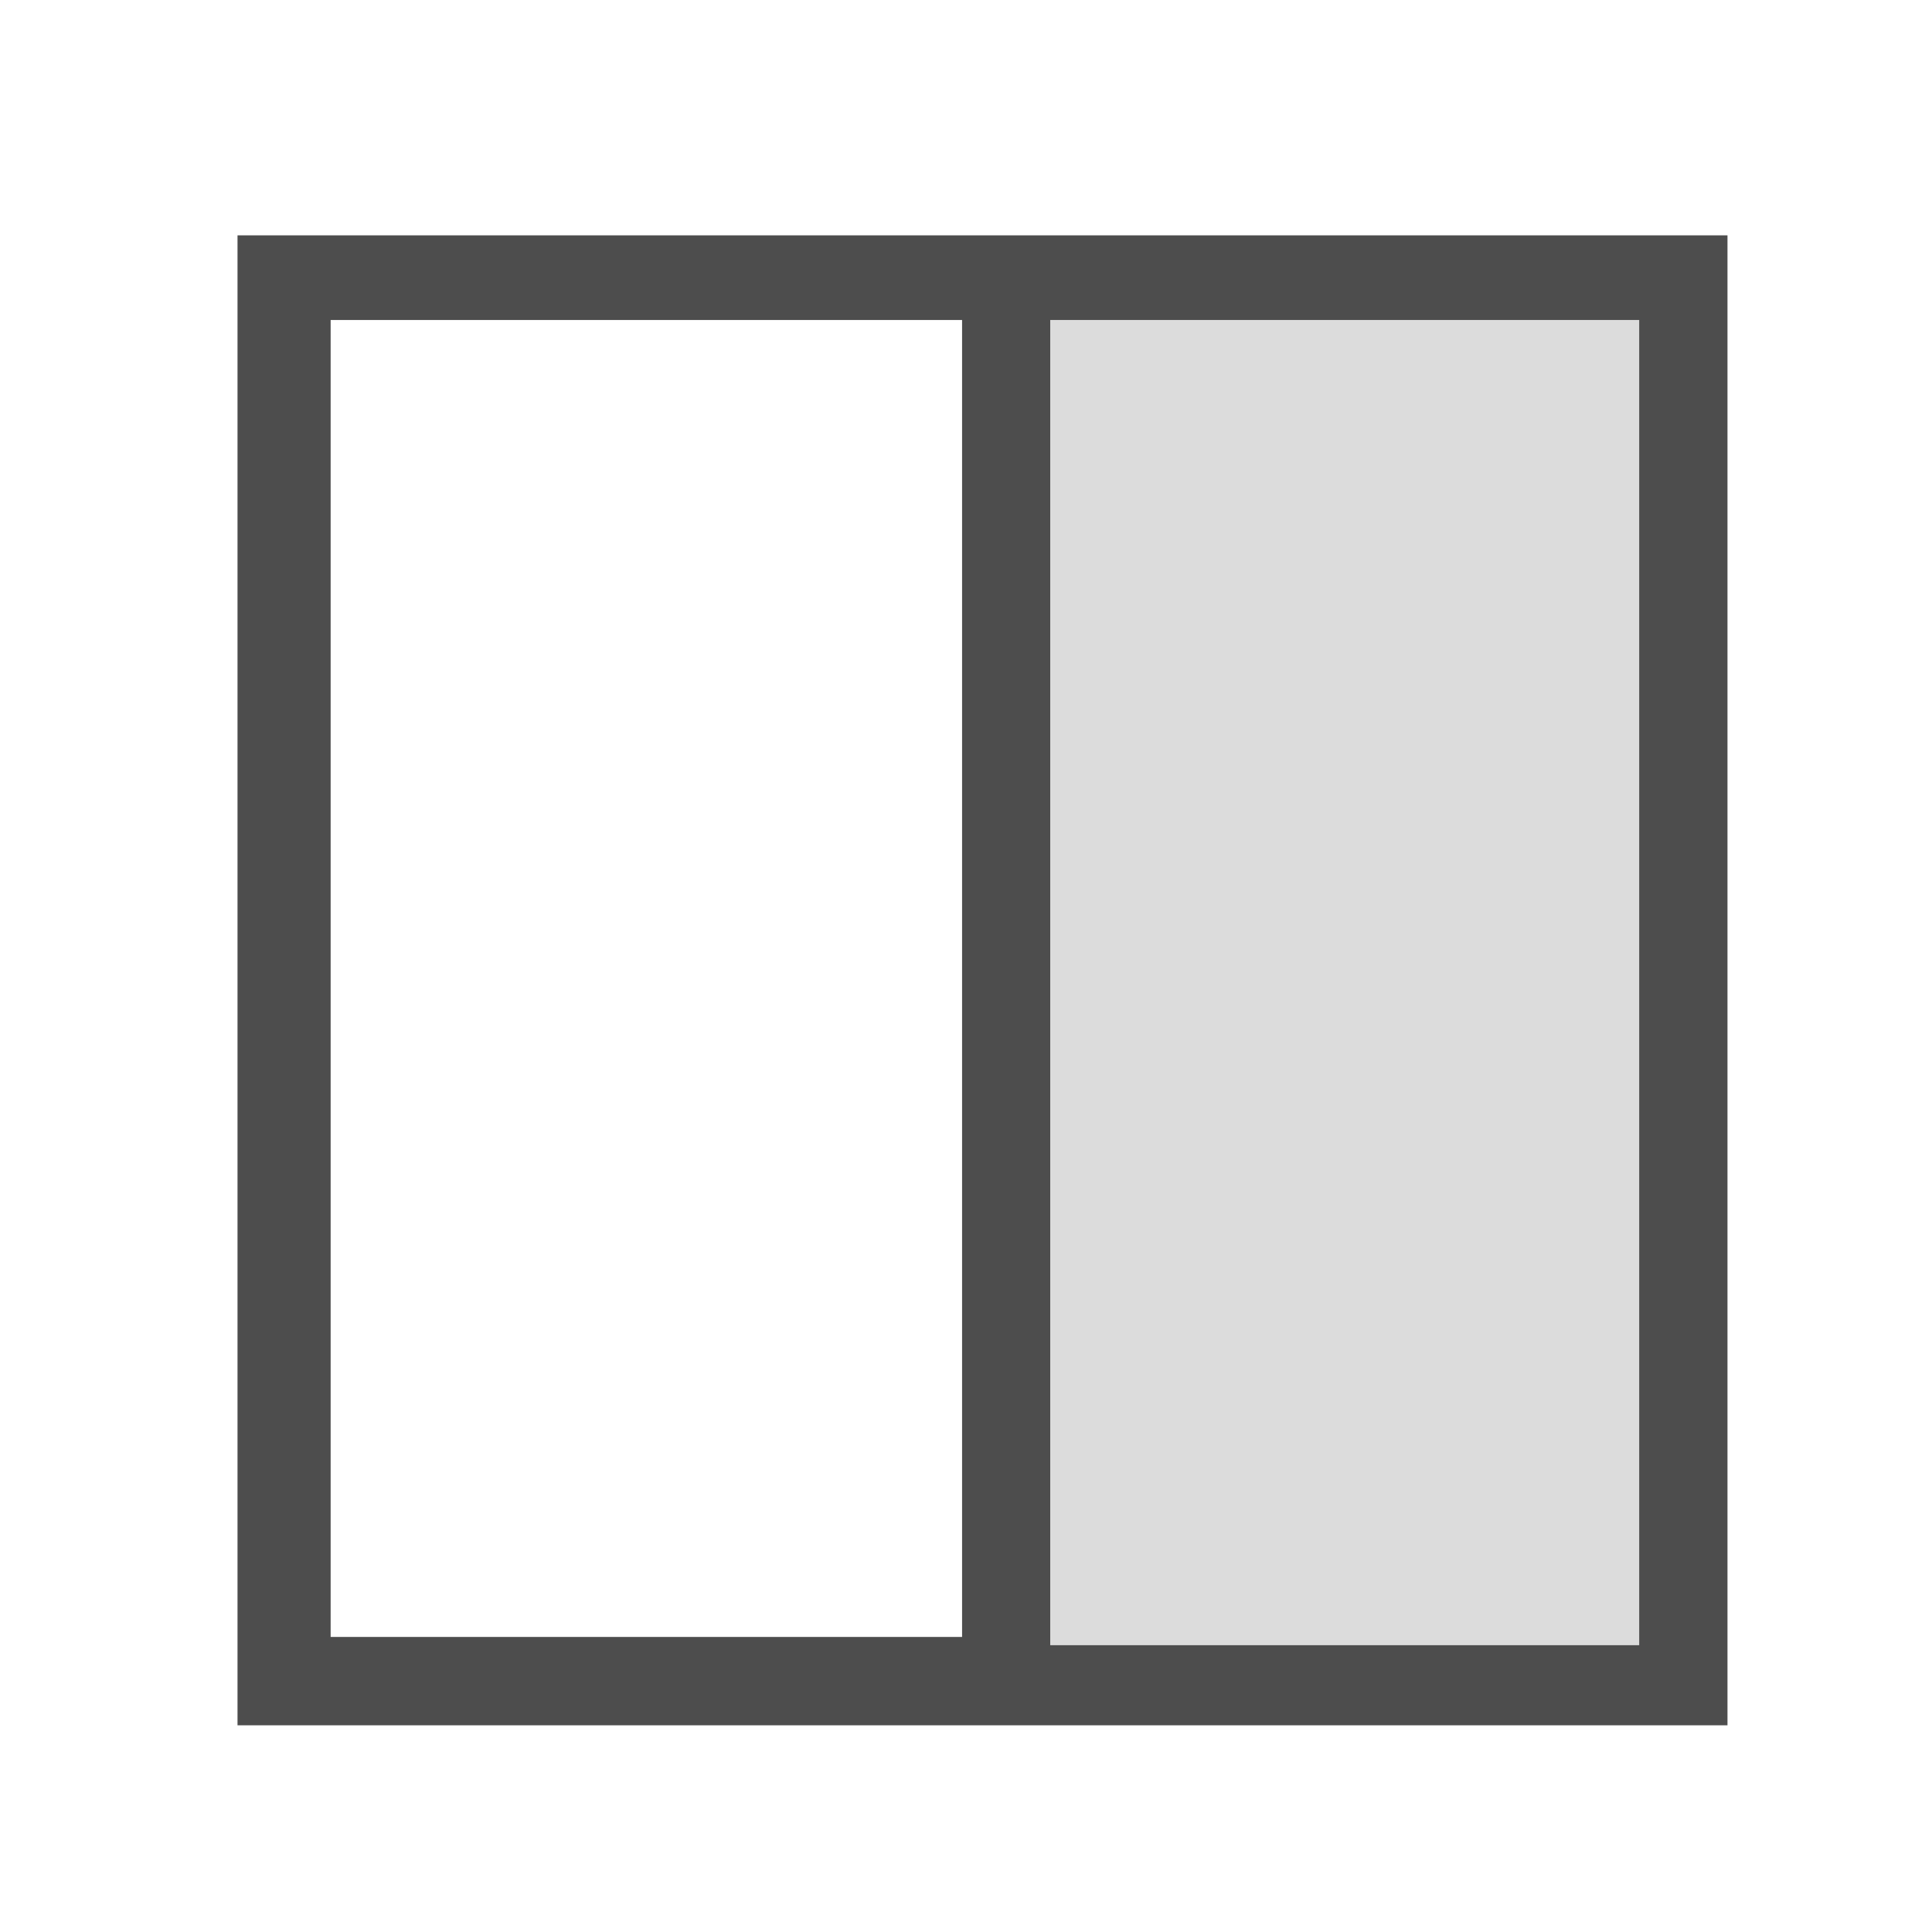
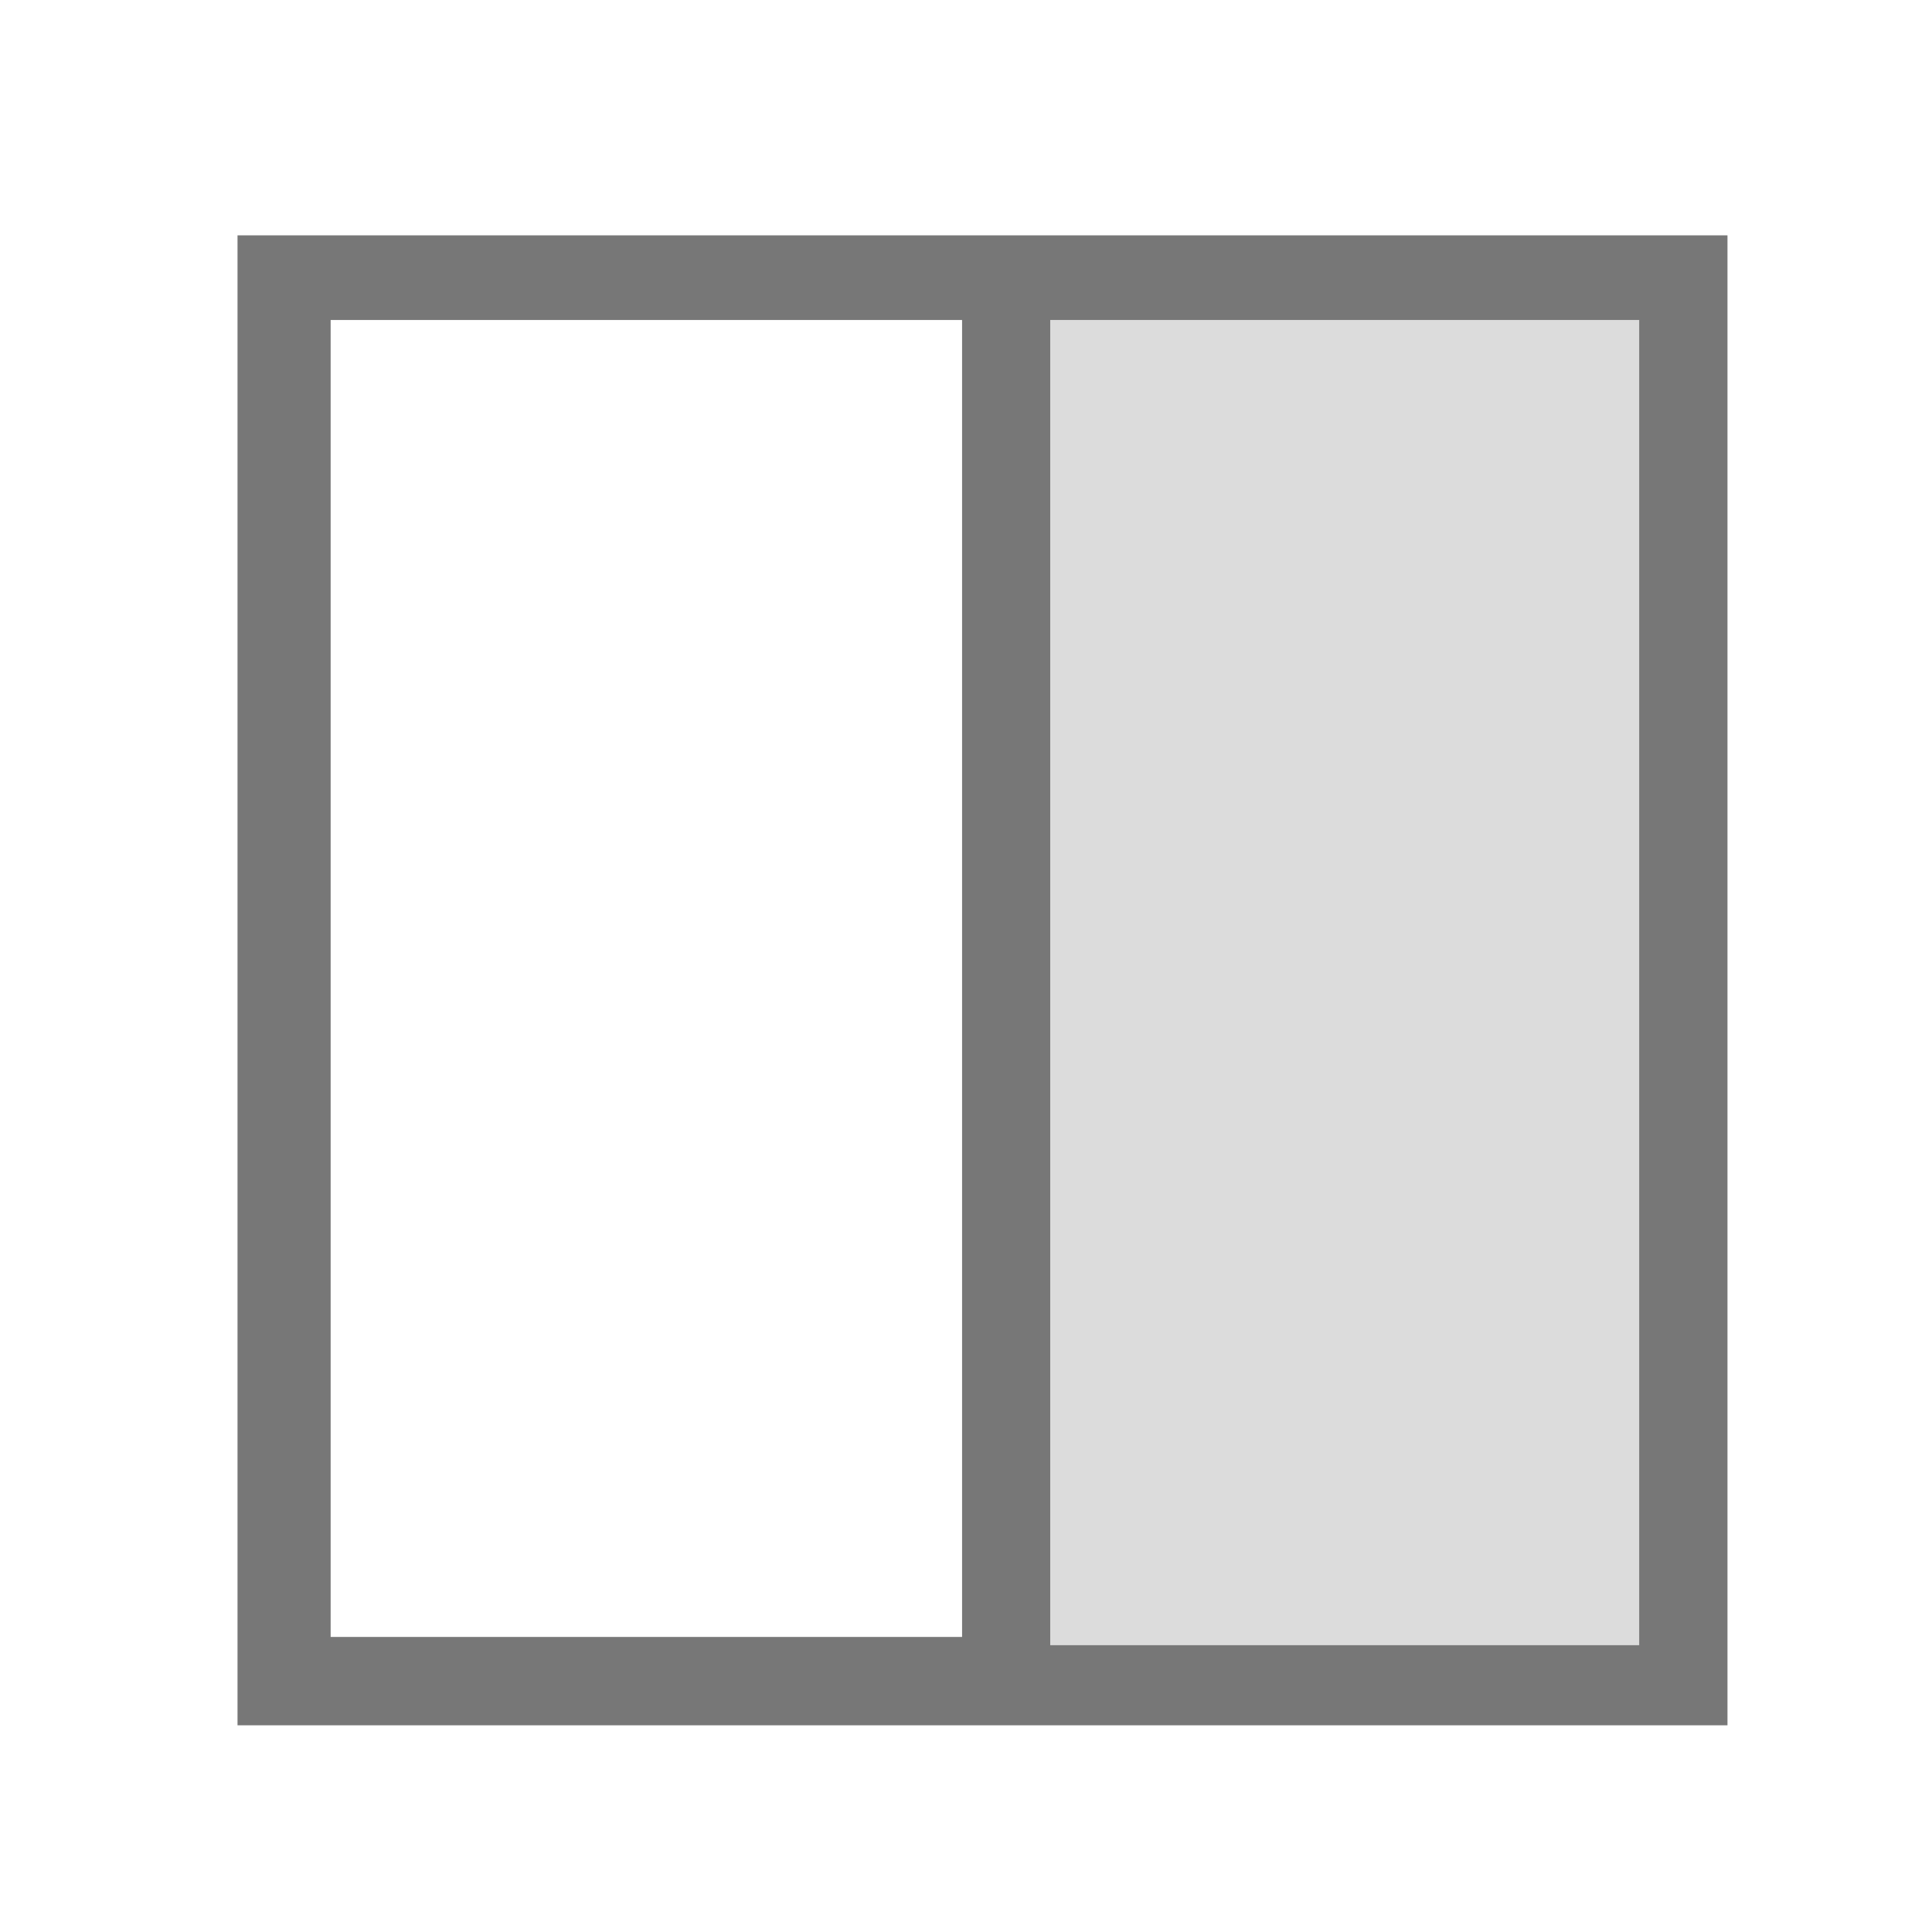
<svg xmlns="http://www.w3.org/2000/svg" viewBox="0 -64 512 512">
-   <path d="M62.945-1.63H457.8v394.855H62.945V16.317Zm24.678 22.434v349.002H254.96V20.804Zm190.698 0v351.183h156.081V20.804Z" fill="#4d4d4d" style="stroke-width:1.122" />
+   <path d="M62.945-1.63H457.8v394.855H62.945V16.317Zm24.678 22.434v349.002H254.96V20.804Zm190.698 0v351.183h156.081V20.804Z" fill="#777777" style="stroke-width:1.122" />
  <path d="M278.32 196.395V20.805h156.082v351.182H278.321z" fill="gray" fill-opacity=".329" style="fill:gray;fill-opacity:.271;stroke-width:1.226" />
</svg>
